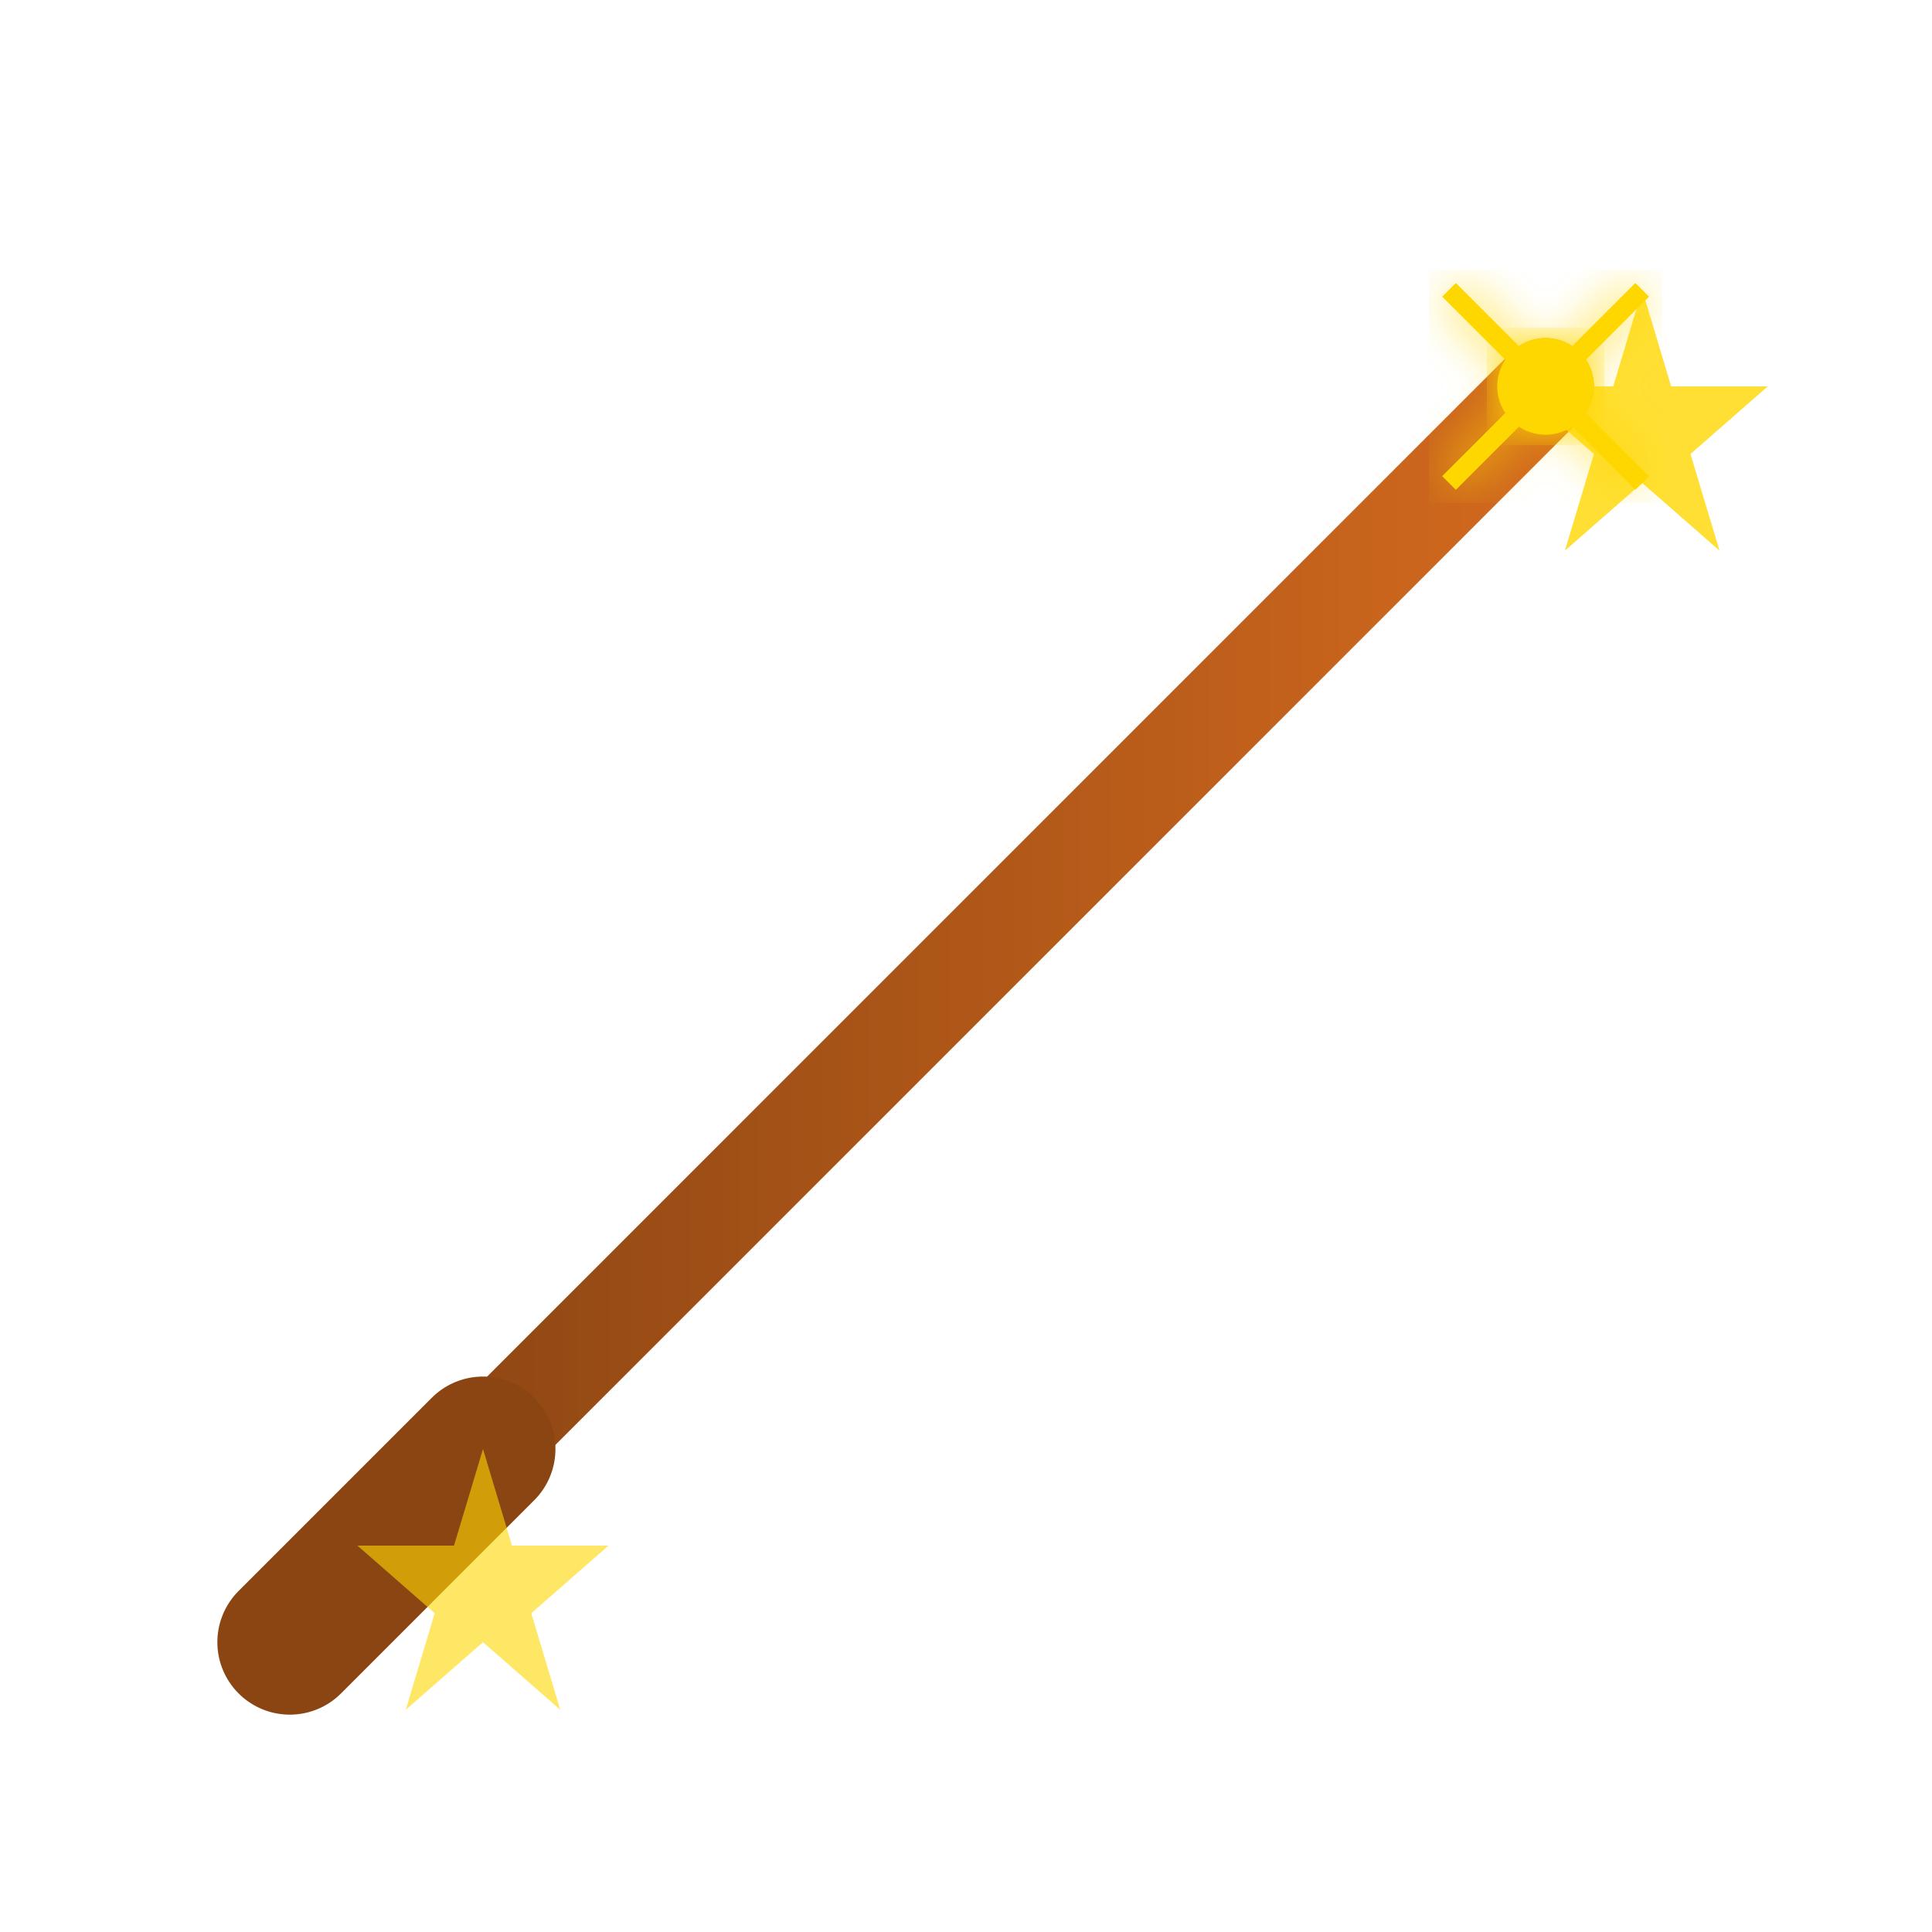
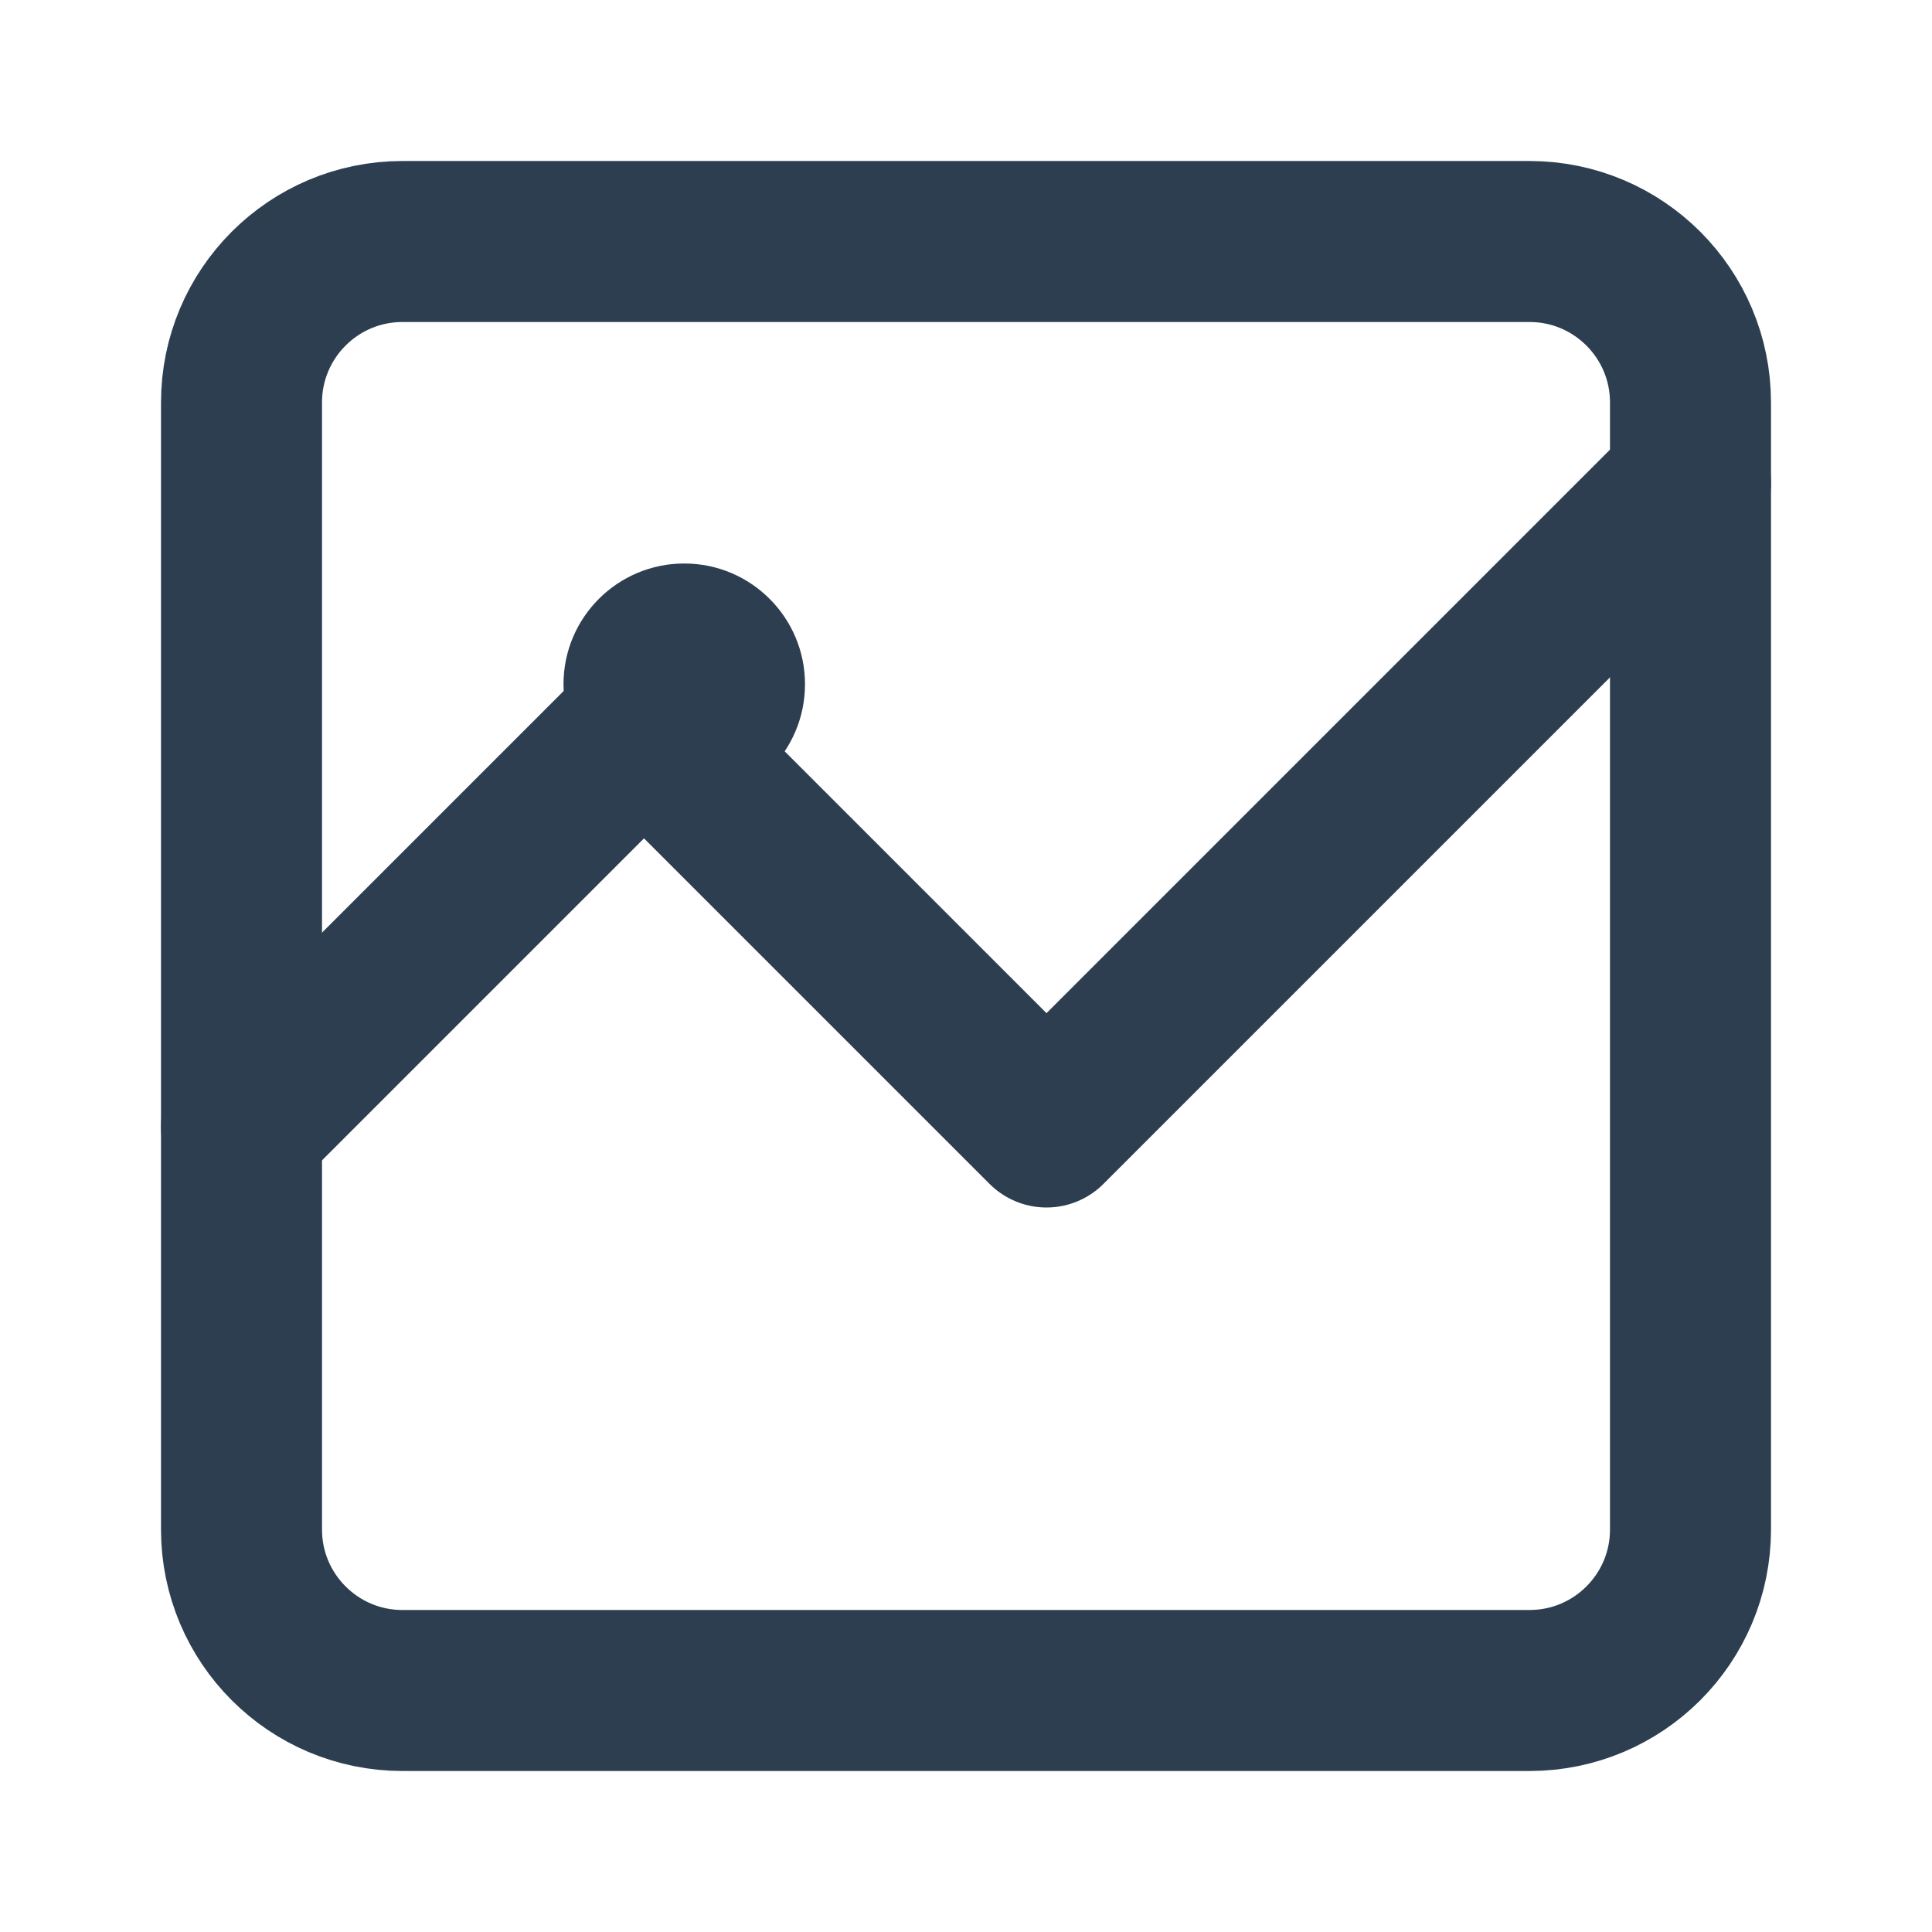
- <svg xmlns="http://www.w3.org/2000/svg" width="200" height="200" viewBox="0 0 200 200">
-   <defs>
-     <linearGradient id="wandGrad" x1="0%" y1="0%" x2="100%" y2="0%">
-       <stop offset="0%" style="stop-color:#8B4513;stop-opacity:1" />
-       <stop offset="100%" style="stop-color:#D2691E;stop-opacity:1" />
-     </linearGradient>
-     <filter id="glow">
-       <feGaussianBlur stdDeviation="2.5" result="coloredBlur" />
-       <feMerge>
-         <feMergeNode in="coloredBlur" />
-         <feMergeNode in="SourceGraphic" />
-       </feMerge>
-     </filter>
-   </defs>
-   <path d="M40 160 L160 40" stroke="url(#wandGrad)" stroke-width="10" stroke-linecap="round" />
-   <path d="M30 170 L50 150" stroke="#8B4513" stroke-width="15" stroke-linecap="round" />
-   <circle cx="160" cy="40" r="5" fill="#FFD700" filter="url(#glow)">
-     <animate attributeName="r" values="5;7;5" dur="1s" repeatCount="indefinite" />
-   </circle>
-   <g>
-     <path d="M170 30 L173 40 L183 40 L175 47 L178 57 L170 50 L162 57 L165 47 L157 40 L167 40 Z" fill="#FFD700" opacity="0.8">
-       <animateTransform attributeName="transform" type="rotate" from="0 170 30" to="360 170 30" dur="3s" repeatCount="indefinite" />
-     </path>
-     <path d="M50 150 L53 160 L63 160 L55 167 L58 177 L50 170 L42 177 L45 167 L37 160 L47 160 Z" fill="#FFD700" opacity="0.6">
-       <animateTransform attributeName="transform" type="rotate" from="0 50 150" to="-360 50 150" dur="4s" repeatCount="indefinite" />
-     </path>
-   </g>
-   <g filter="url(#glow)">
-     <path d="M160 40 L170 30 M160 40 L170 50 M160 40 L150 30 M160 40 L150 50" stroke="#FFD700" stroke-width="2">
-       <animate attributeName="opacity" values="0.3;1;0.3" dur="2s" repeatCount="indefinite" />
-     </path>
-   </g>
+ <svg xmlns="http://www.w3.org/2000/svg" width="24" height="24" viewBox="0 0 24 24" fill="none">
+   <rect x="3" y="3" width="18" height="18" rx="2" stroke="#2c3e50" stroke-width="2" stroke-linecap="round" stroke-linejoin="round" fill="none" />
+   <path d="M3 14L8 9L13 14L21 6" stroke="#2c3e50" stroke-width="2" stroke-linecap="round" stroke-linejoin="round" />
+   <circle cx="8.5" cy="8.5" r="1.5" fill="#2c3e50" />
</svg>
